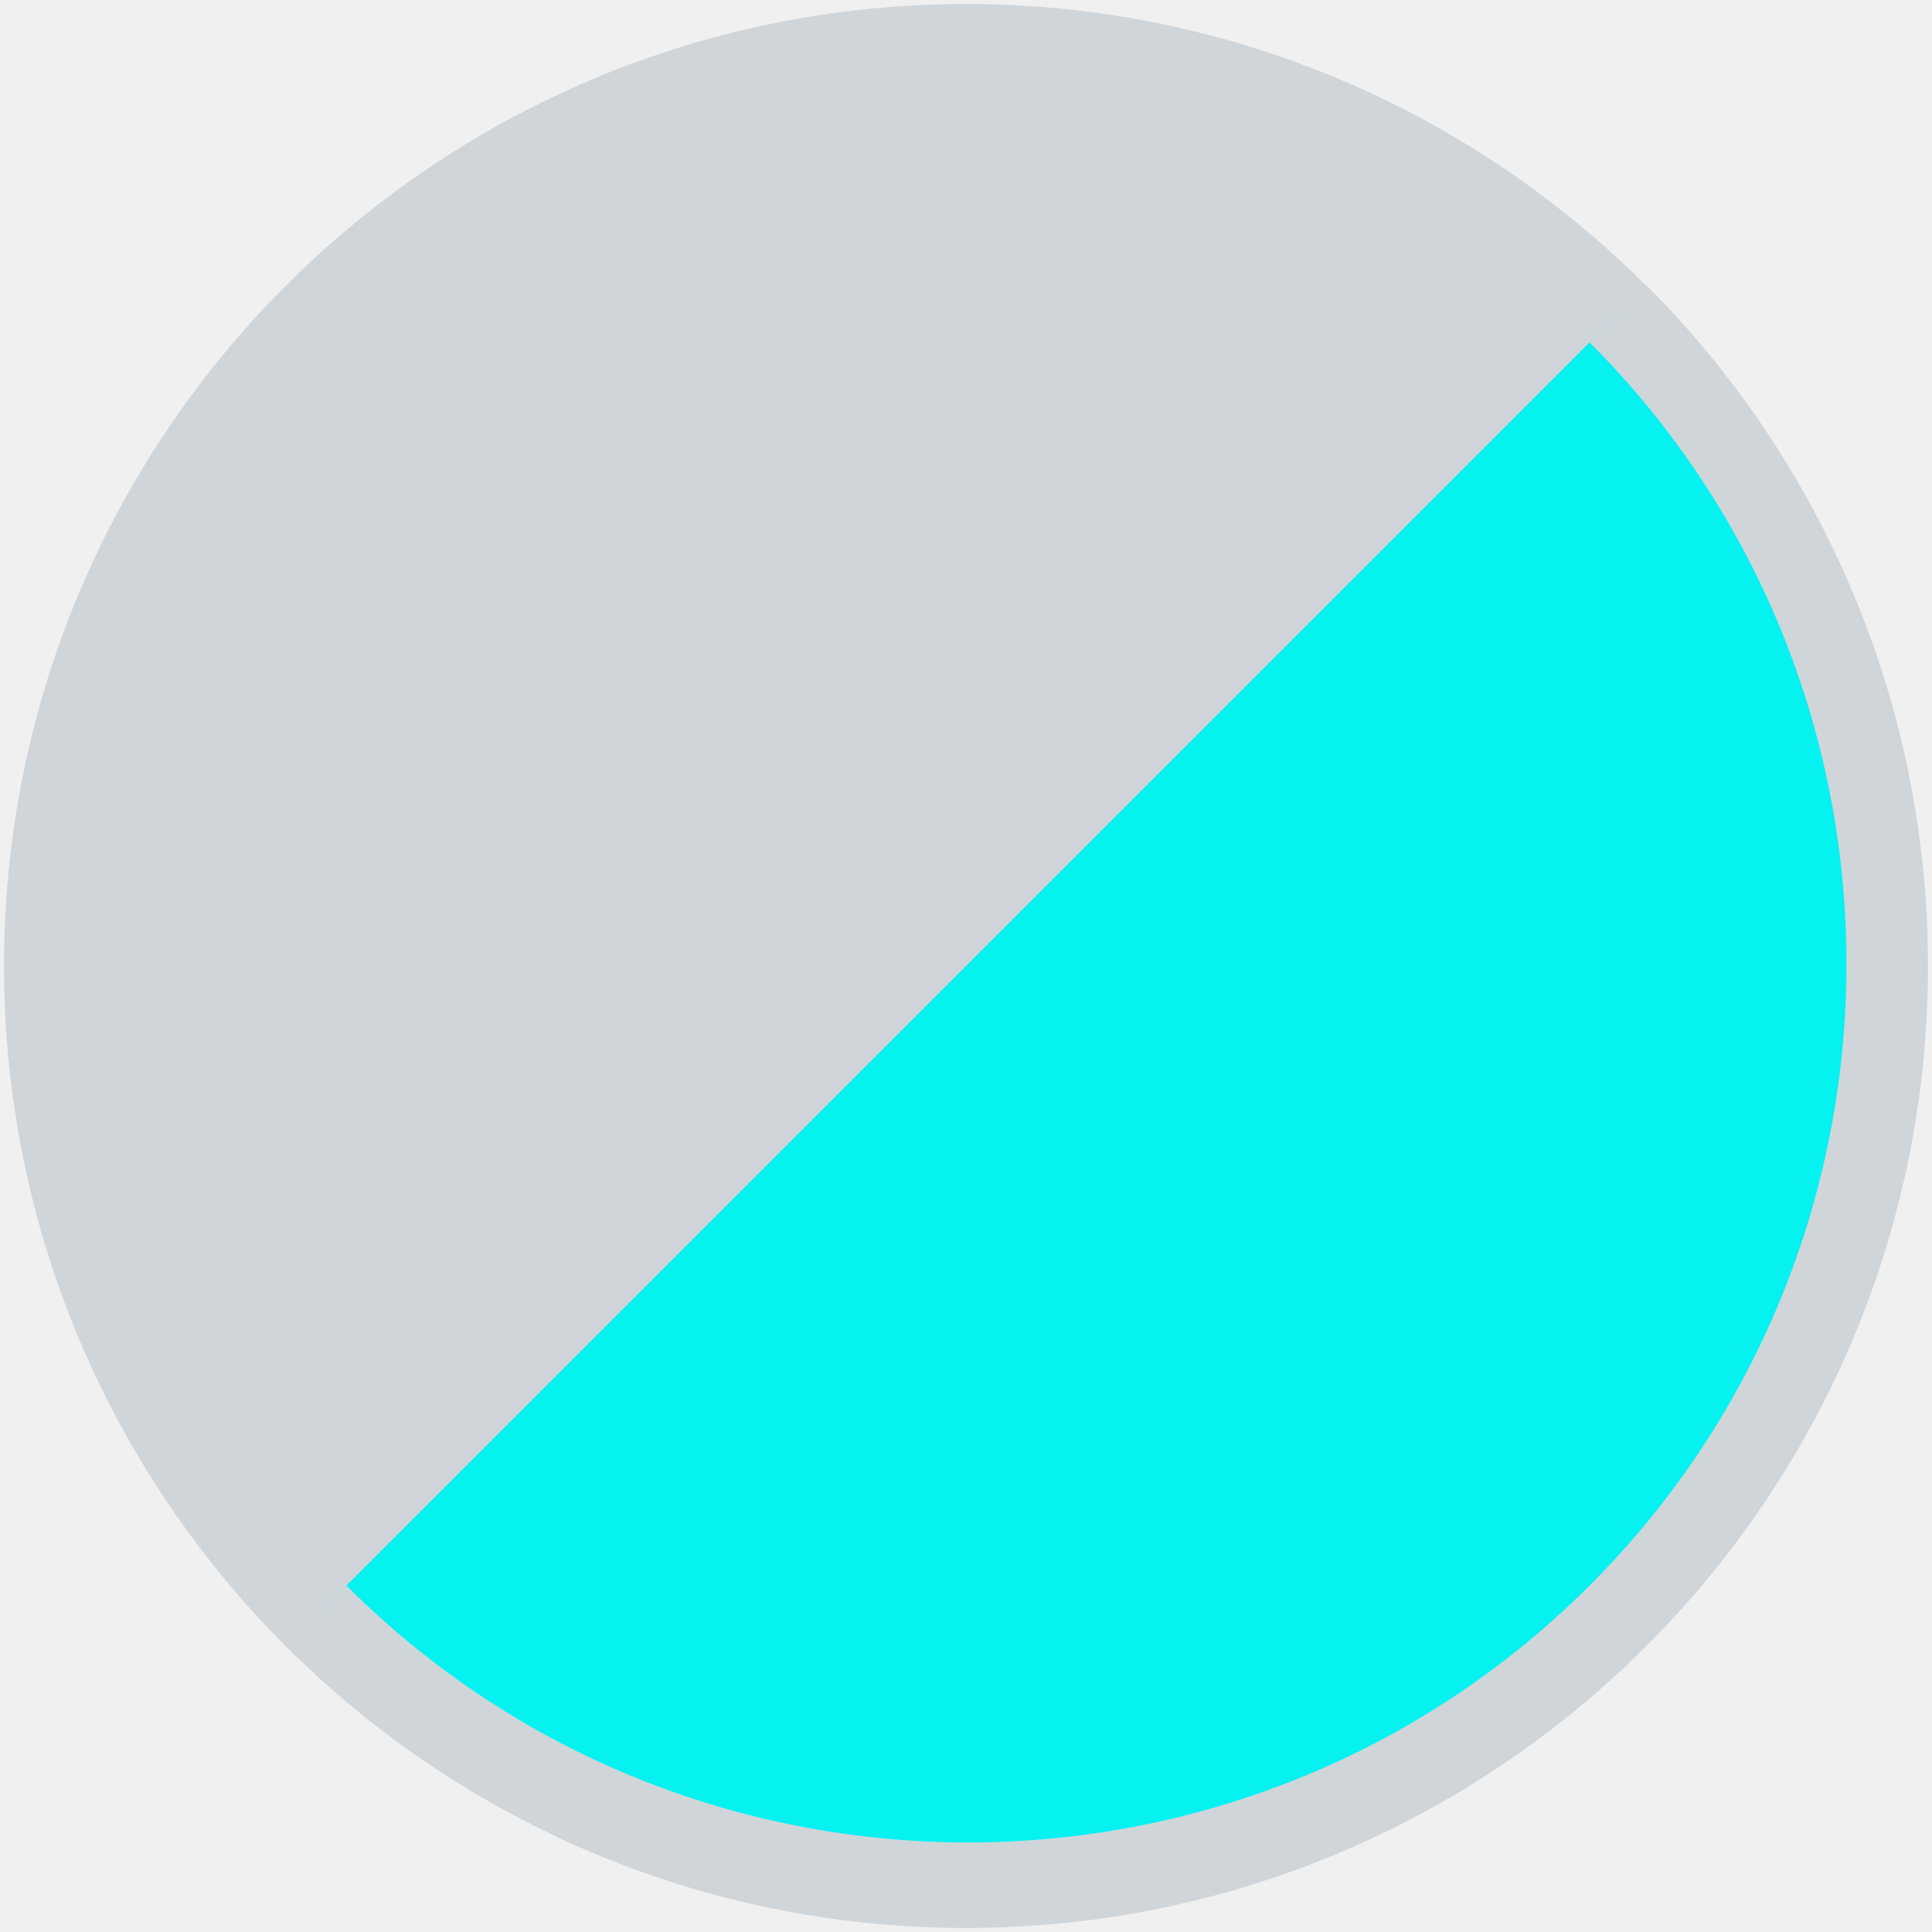
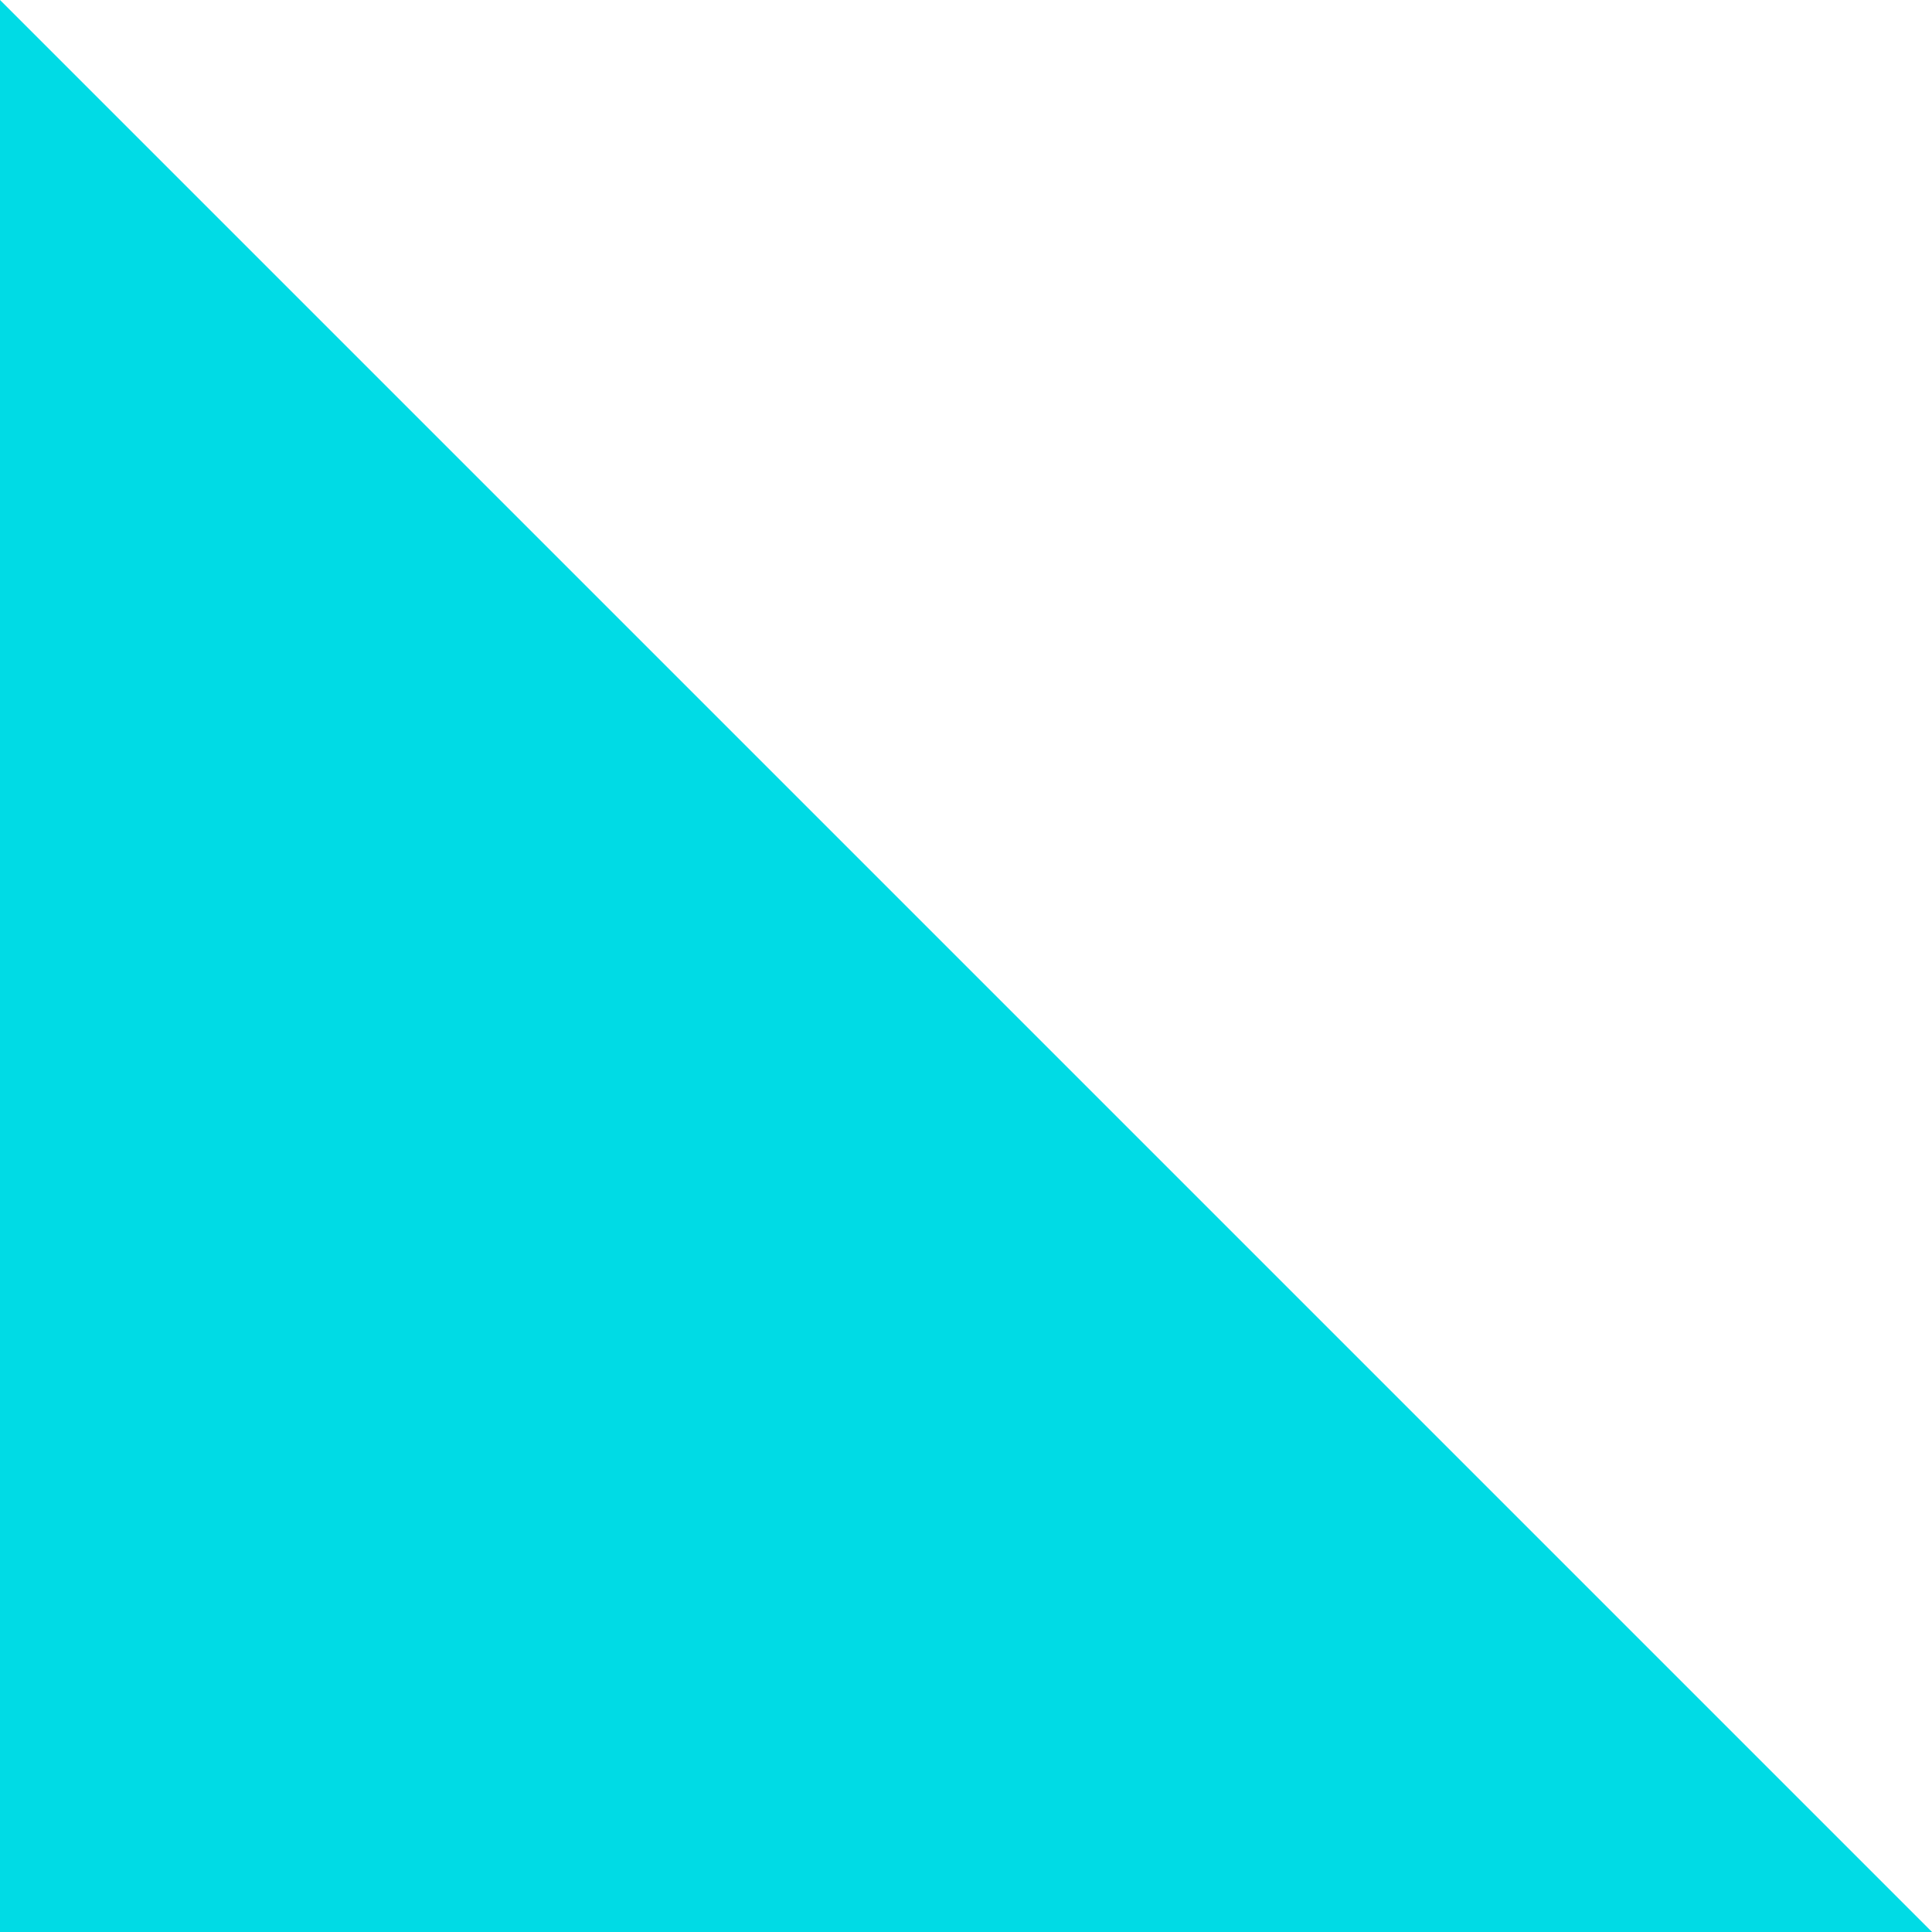
- <svg xmlns="http://www.w3.org/2000/svg" viewBox="0 0 48 48">
-   <circle cx="24" cy="24" r="22.9" fill="#d0d5d9" stroke="#d0d5d9" stroke-width="2" stroke-miterlimit="10" />
-   <path d="M40.2 7.8c8.9 8.9 8.9 23.4 0 32.3s-23.4 8.9-32.3 0" fill="#05f2f1" stroke="#d0d5d9" stroke-width="2" stroke-miterlimit="10" />
+ <svg xmlns="http://www.w3.org/2000/svg" version="1.1" id="Calque_1" x="0px" y="0px" viewBox="0 0 45 45" style="enable-background:new 0 0 45 45;" xml:space="preserve">
+   <style type="text/css">
+ 	.st0{fill:#FFFFFF;}
+ 	.st1{fill:#00DBE5;}
+ </style>
+   <polygon class="st0" points="0,0 45,45 45,0 " />
+   <polygon class="st1" points="45,45 0,0 0,45 " />
</svg>
